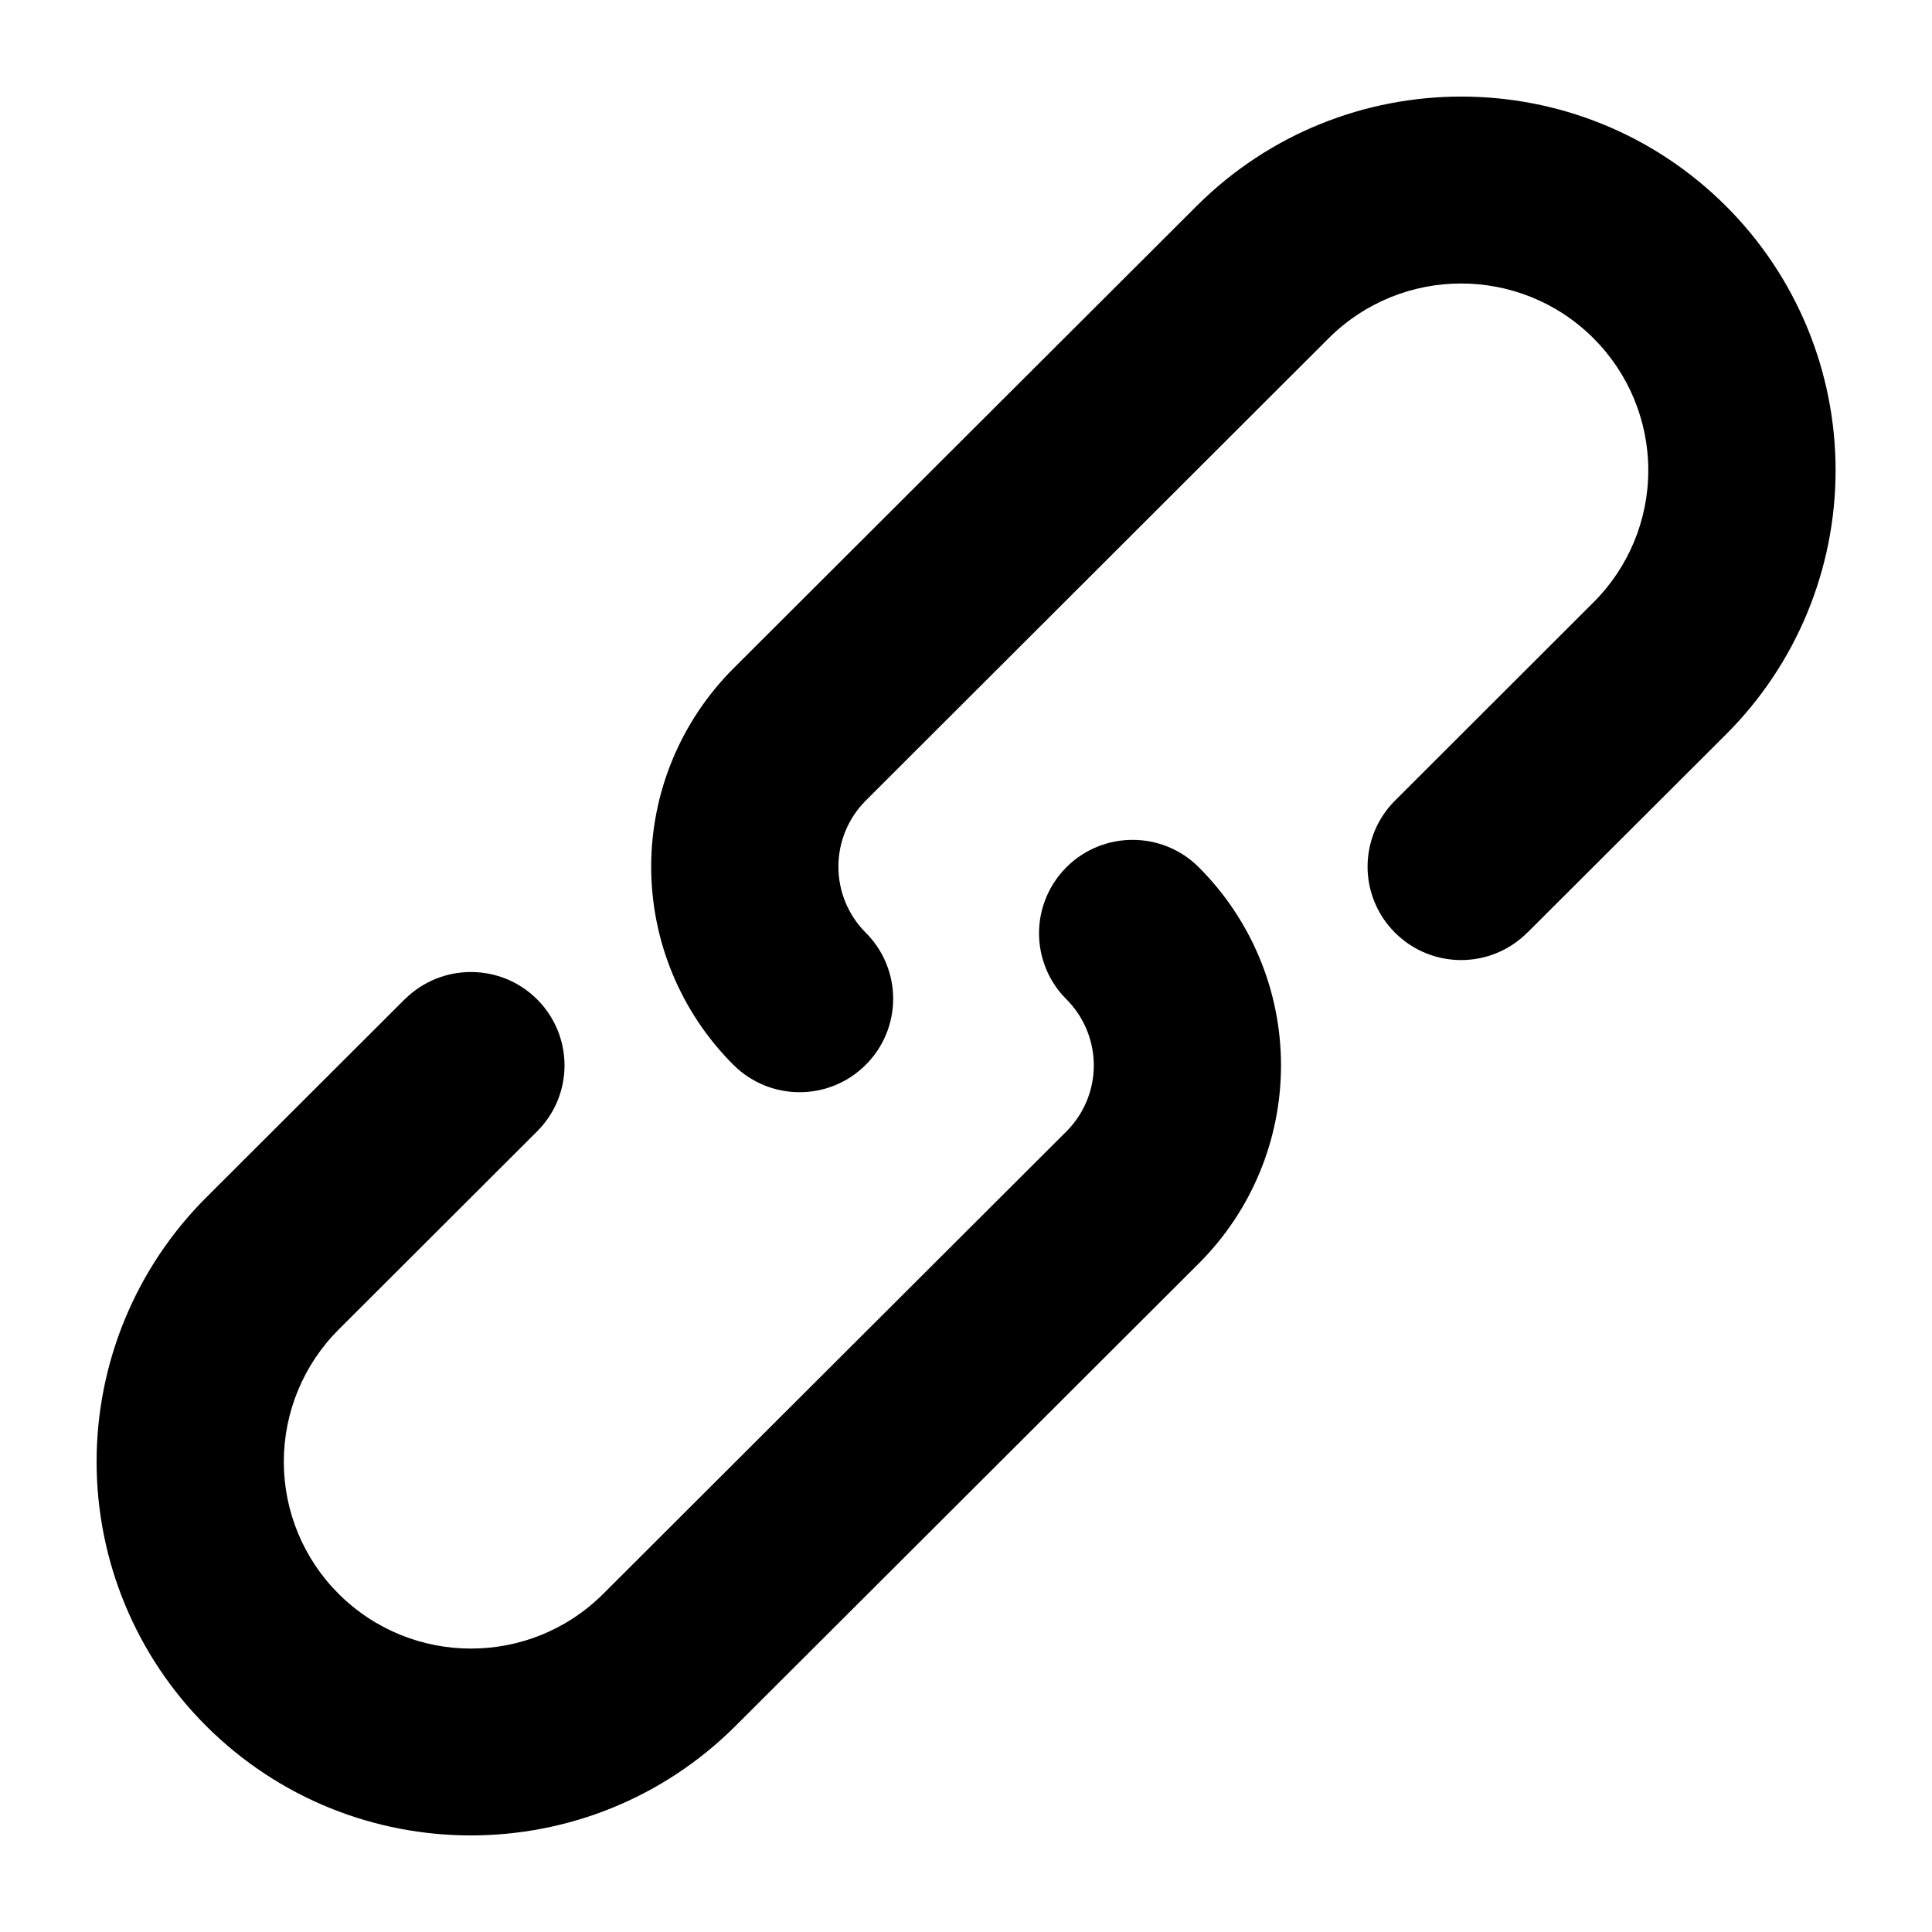
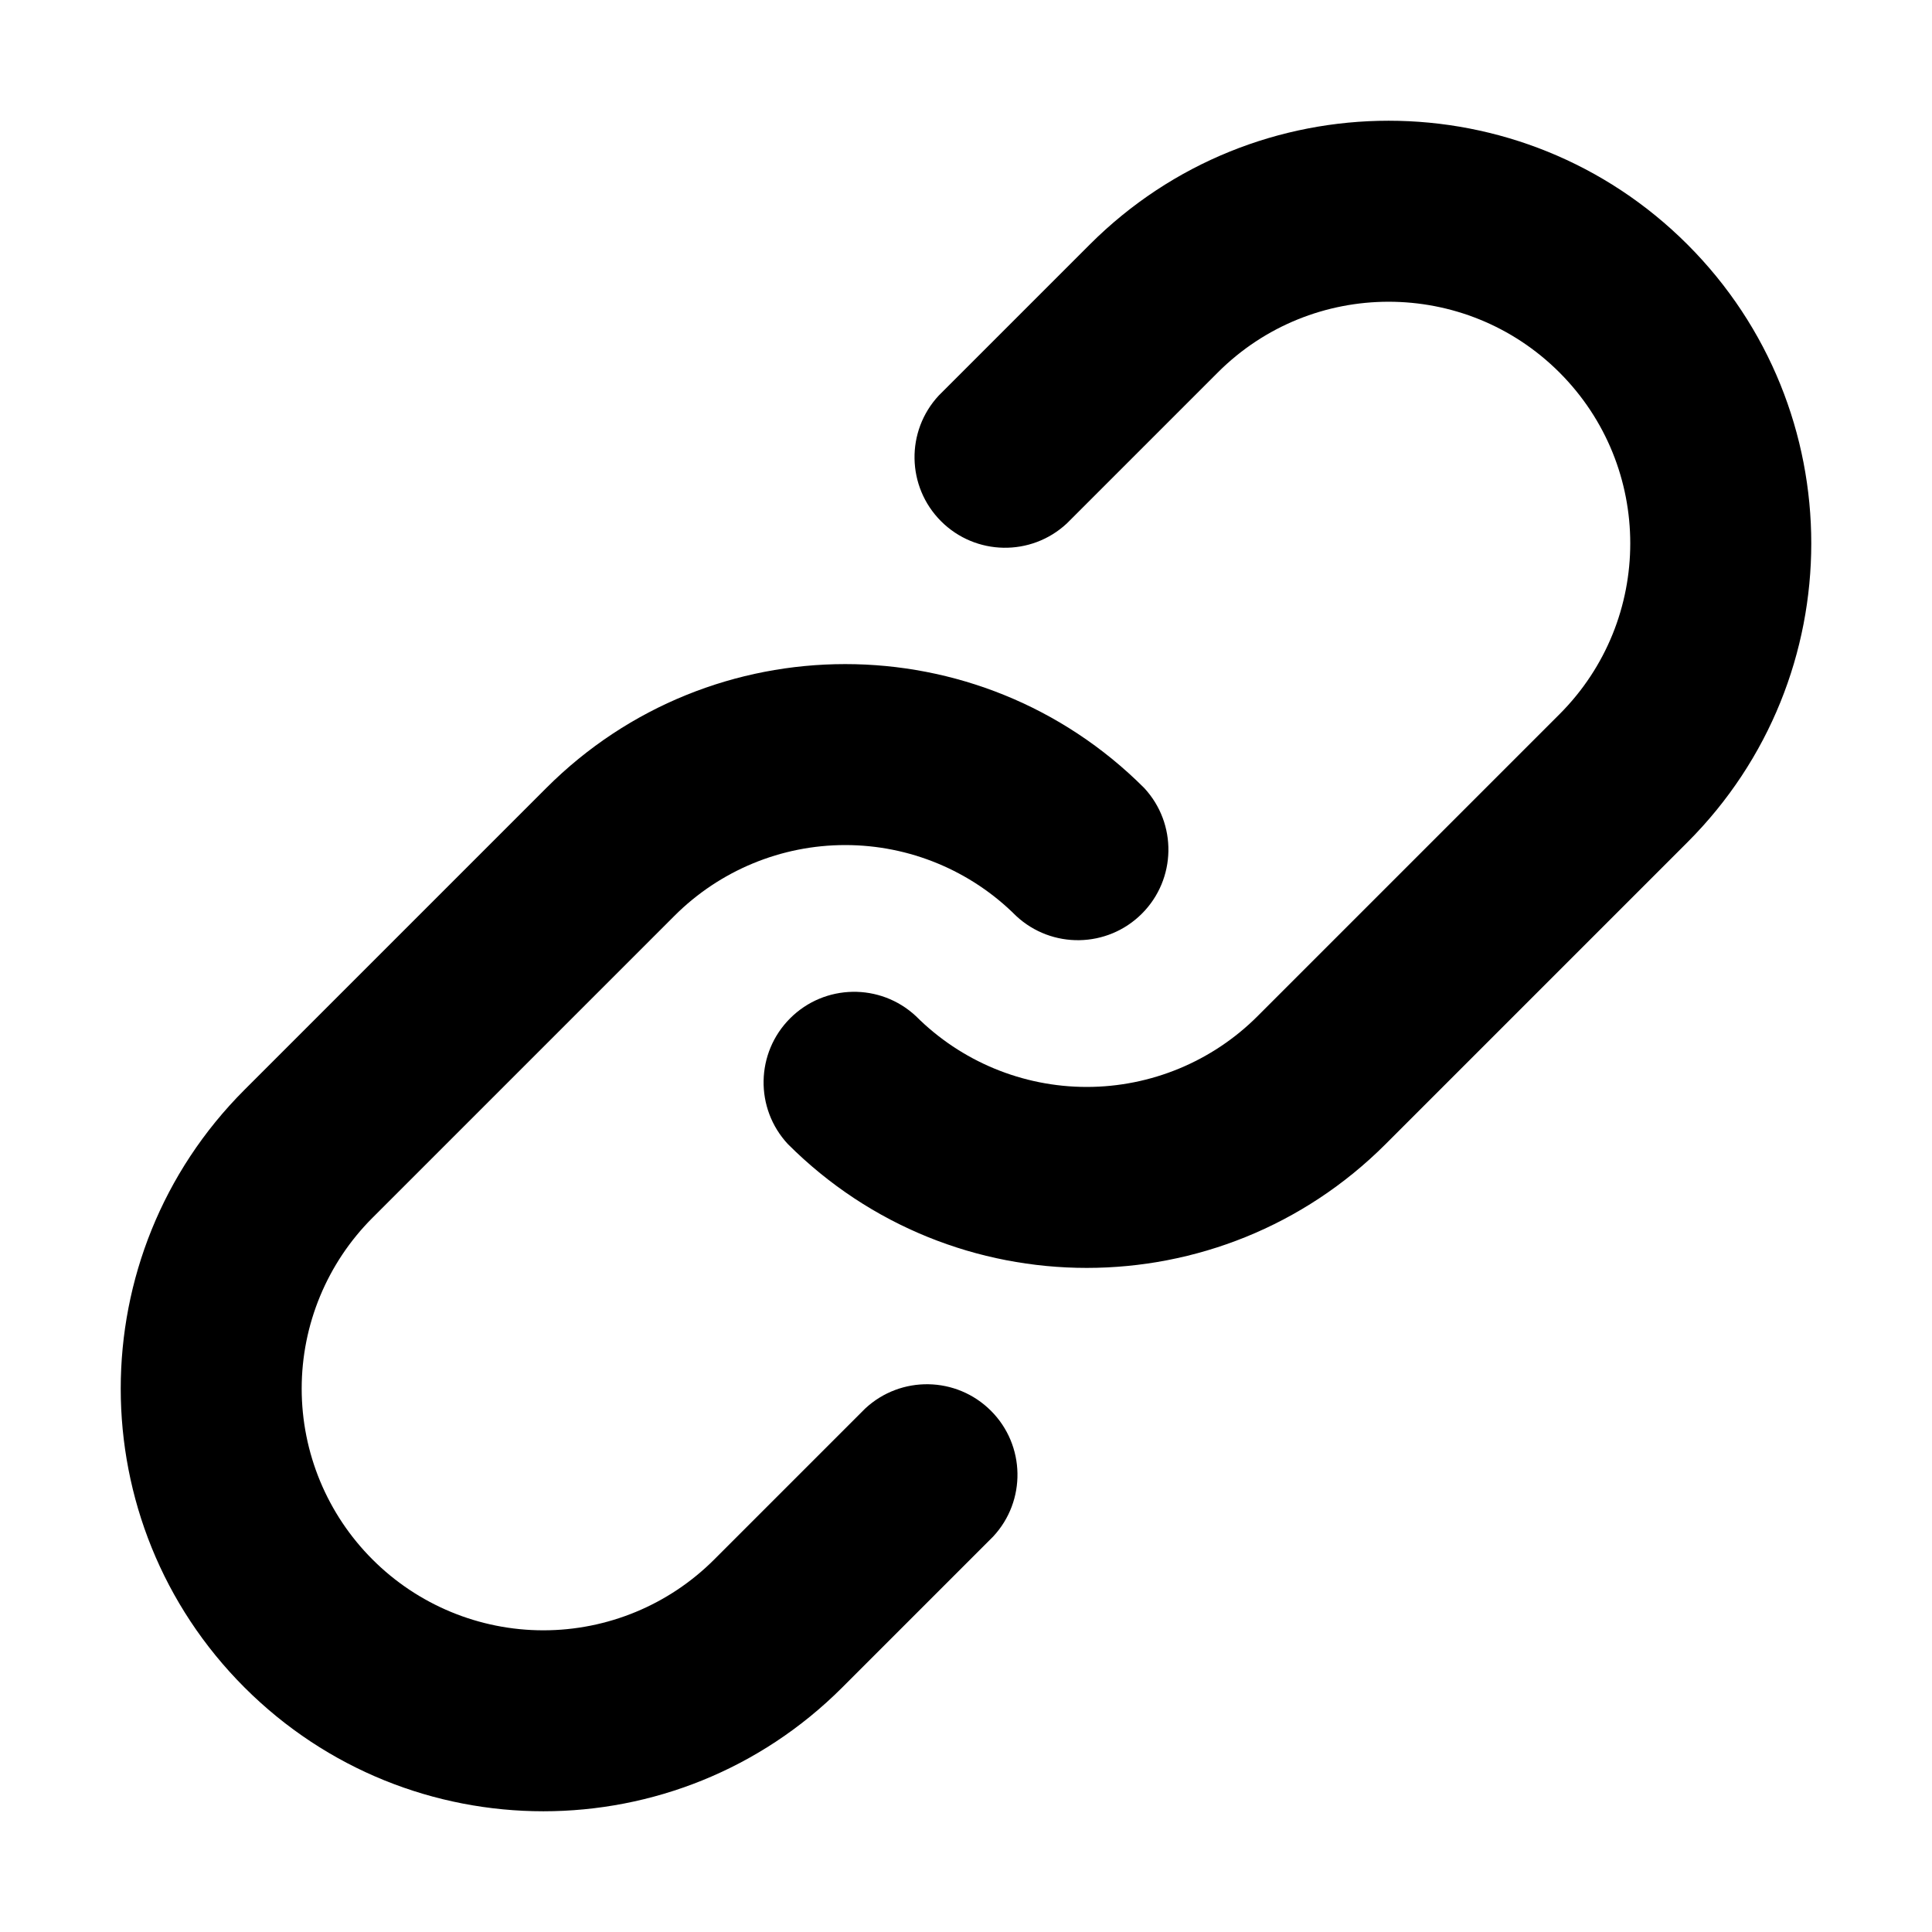
- <svg xmlns="http://www.w3.org/2000/svg" width="20" height="20" viewBox="0 0 20 20" fill="none">
-   <path d="M4.19 10.345C4.569 9.968 5.182 9.968 5.56 10.345C5.742 10.527 5.844 10.772 5.844 11.029C5.844 11.285 5.742 11.531 5.56 11.712L3.505 13.764C3.142 14.127 2.938 14.619 2.938 15.132C2.938 15.645 3.142 16.137 3.505 16.499C4.263 17.255 5.488 17.255 6.245 16.499L11.04 11.712C11.221 11.531 11.323 11.285 11.323 11.029C11.323 10.772 11.221 10.527 11.04 10.345C10.858 10.164 10.756 9.918 10.756 9.661C10.756 9.405 10.858 9.159 11.04 8.977C11.418 8.6 12.031 8.6 12.409 8.977C12.954 9.521 13.261 10.259 13.261 11.029C13.261 11.799 12.954 12.537 12.409 13.08L7.614 17.867C6.1 19.378 3.649 19.378 2.134 17.867C1.408 17.142 1 16.158 1 15.132C1 14.106 1.408 13.122 2.134 12.397L4.19 10.344V10.345ZM15.81 9.655C15.432 10.033 14.819 10.033 14.441 9.655C14.259 9.474 14.157 9.228 14.157 8.972C14.157 8.715 14.259 8.469 14.441 8.288L16.495 6.236C16.859 5.874 17.063 5.382 17.063 4.869C17.063 4.356 16.859 3.864 16.495 3.501C15.738 2.746 14.513 2.746 13.755 3.501L8.962 8.288C8.781 8.469 8.679 8.715 8.679 8.972C8.679 9.228 8.781 9.474 8.962 9.655C9.144 9.836 9.246 10.083 9.246 10.339C9.246 10.596 9.144 10.842 8.962 11.023C8.584 11.401 7.971 11.401 7.592 11.023C7.048 10.48 6.741 9.742 6.741 8.972C6.741 8.202 7.048 7.464 7.592 6.92L12.387 2.133C13.902 0.622 16.353 0.622 17.867 2.133C18.594 2.858 19.002 3.842 19.002 4.868C19.002 5.894 18.594 6.878 17.867 7.603L15.81 9.656V9.655Z" fill="black" />
+ <svg xmlns="http://www.w3.org/2000/svg" width="16" height="16" viewBox="0 0 16 16">
+   <path fill-rule="evenodd" d="M7.775 3.275a.75.75 0 001.06 1.06l1.25-1.25a2 2 0 112.83 2.83l-2.5 2.5a2 2 0 01-2.83 0 .75.75 0 00-1.06 1.06 3.5 3.5 0 004.95 0l2.5-2.5a3.5 3.5 0 00-4.95-4.95l-1.25 1.25zm-4.69 9.64a2 2 0 010-2.83l2.5-2.5a2 2 0 012.83 0 .75.75 0 001.06-1.06 3.5 3.5 0 00-4.95 0l-2.5 2.5a3.5 3.5 0 004.95 4.95l1.25-1.25a.75.75 0 00-1.06-1.06l-1.25 1.25a2 2 0 01-2.83 0z" />
</svg>
